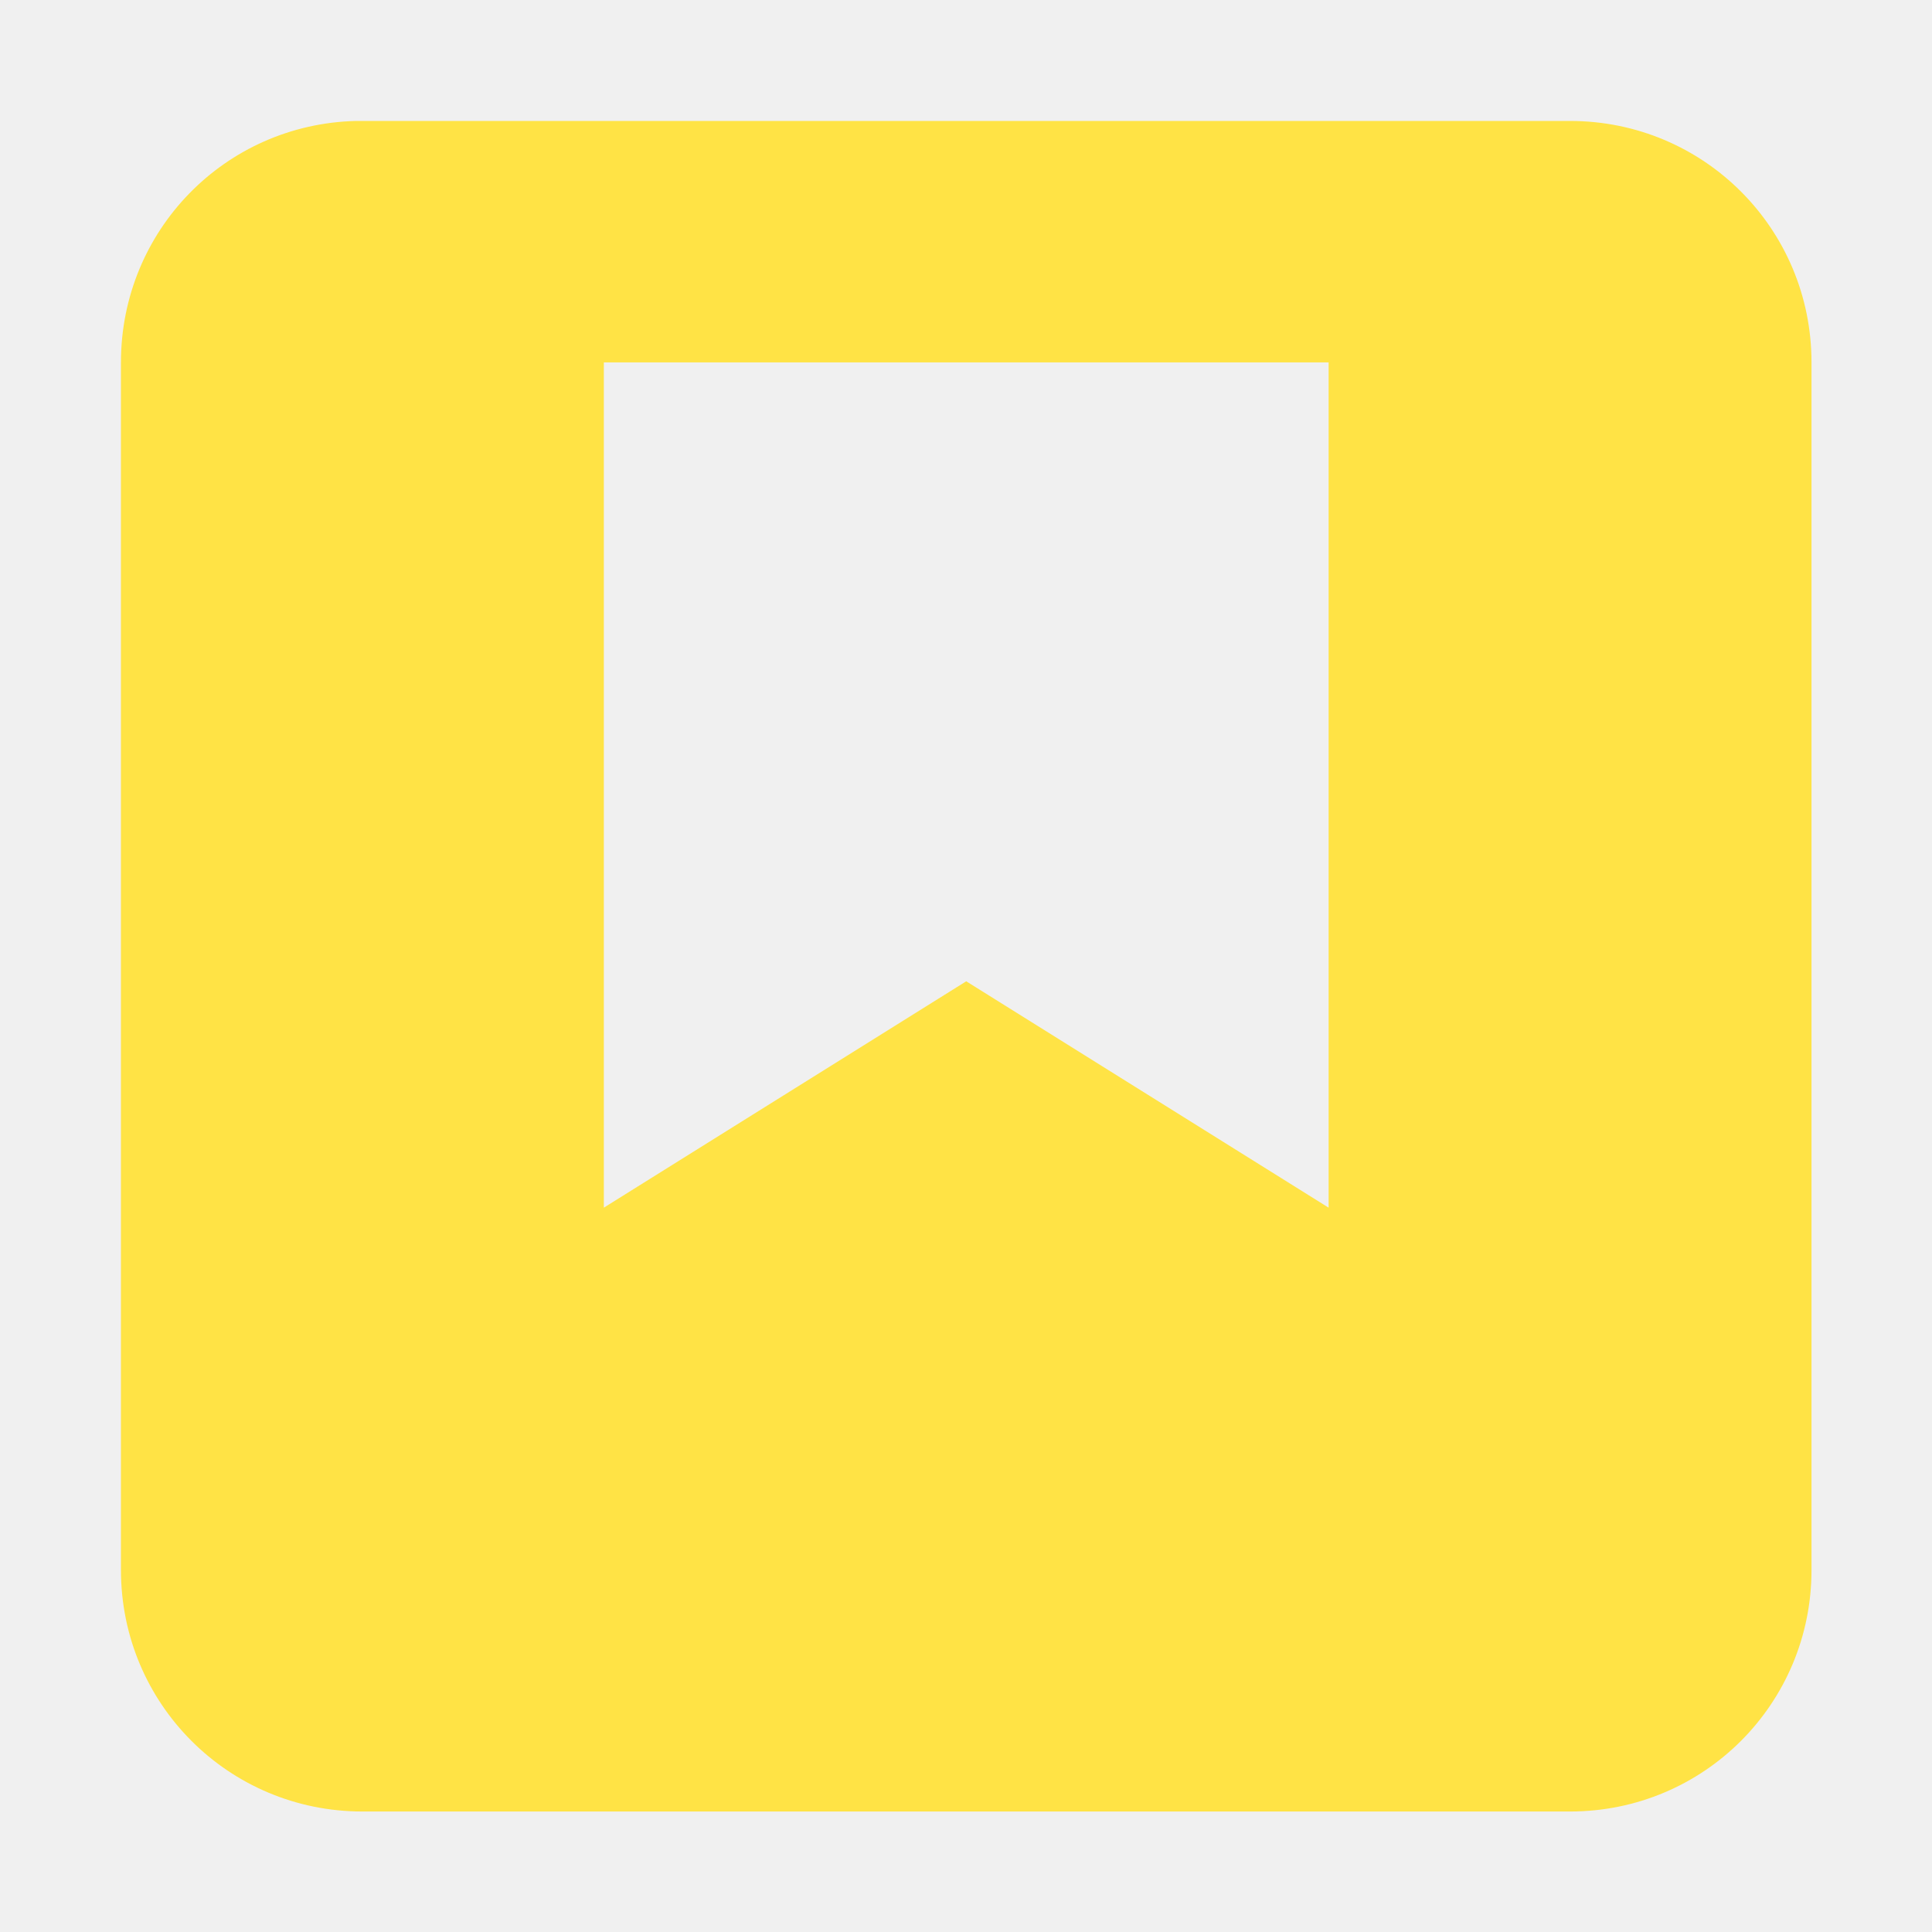
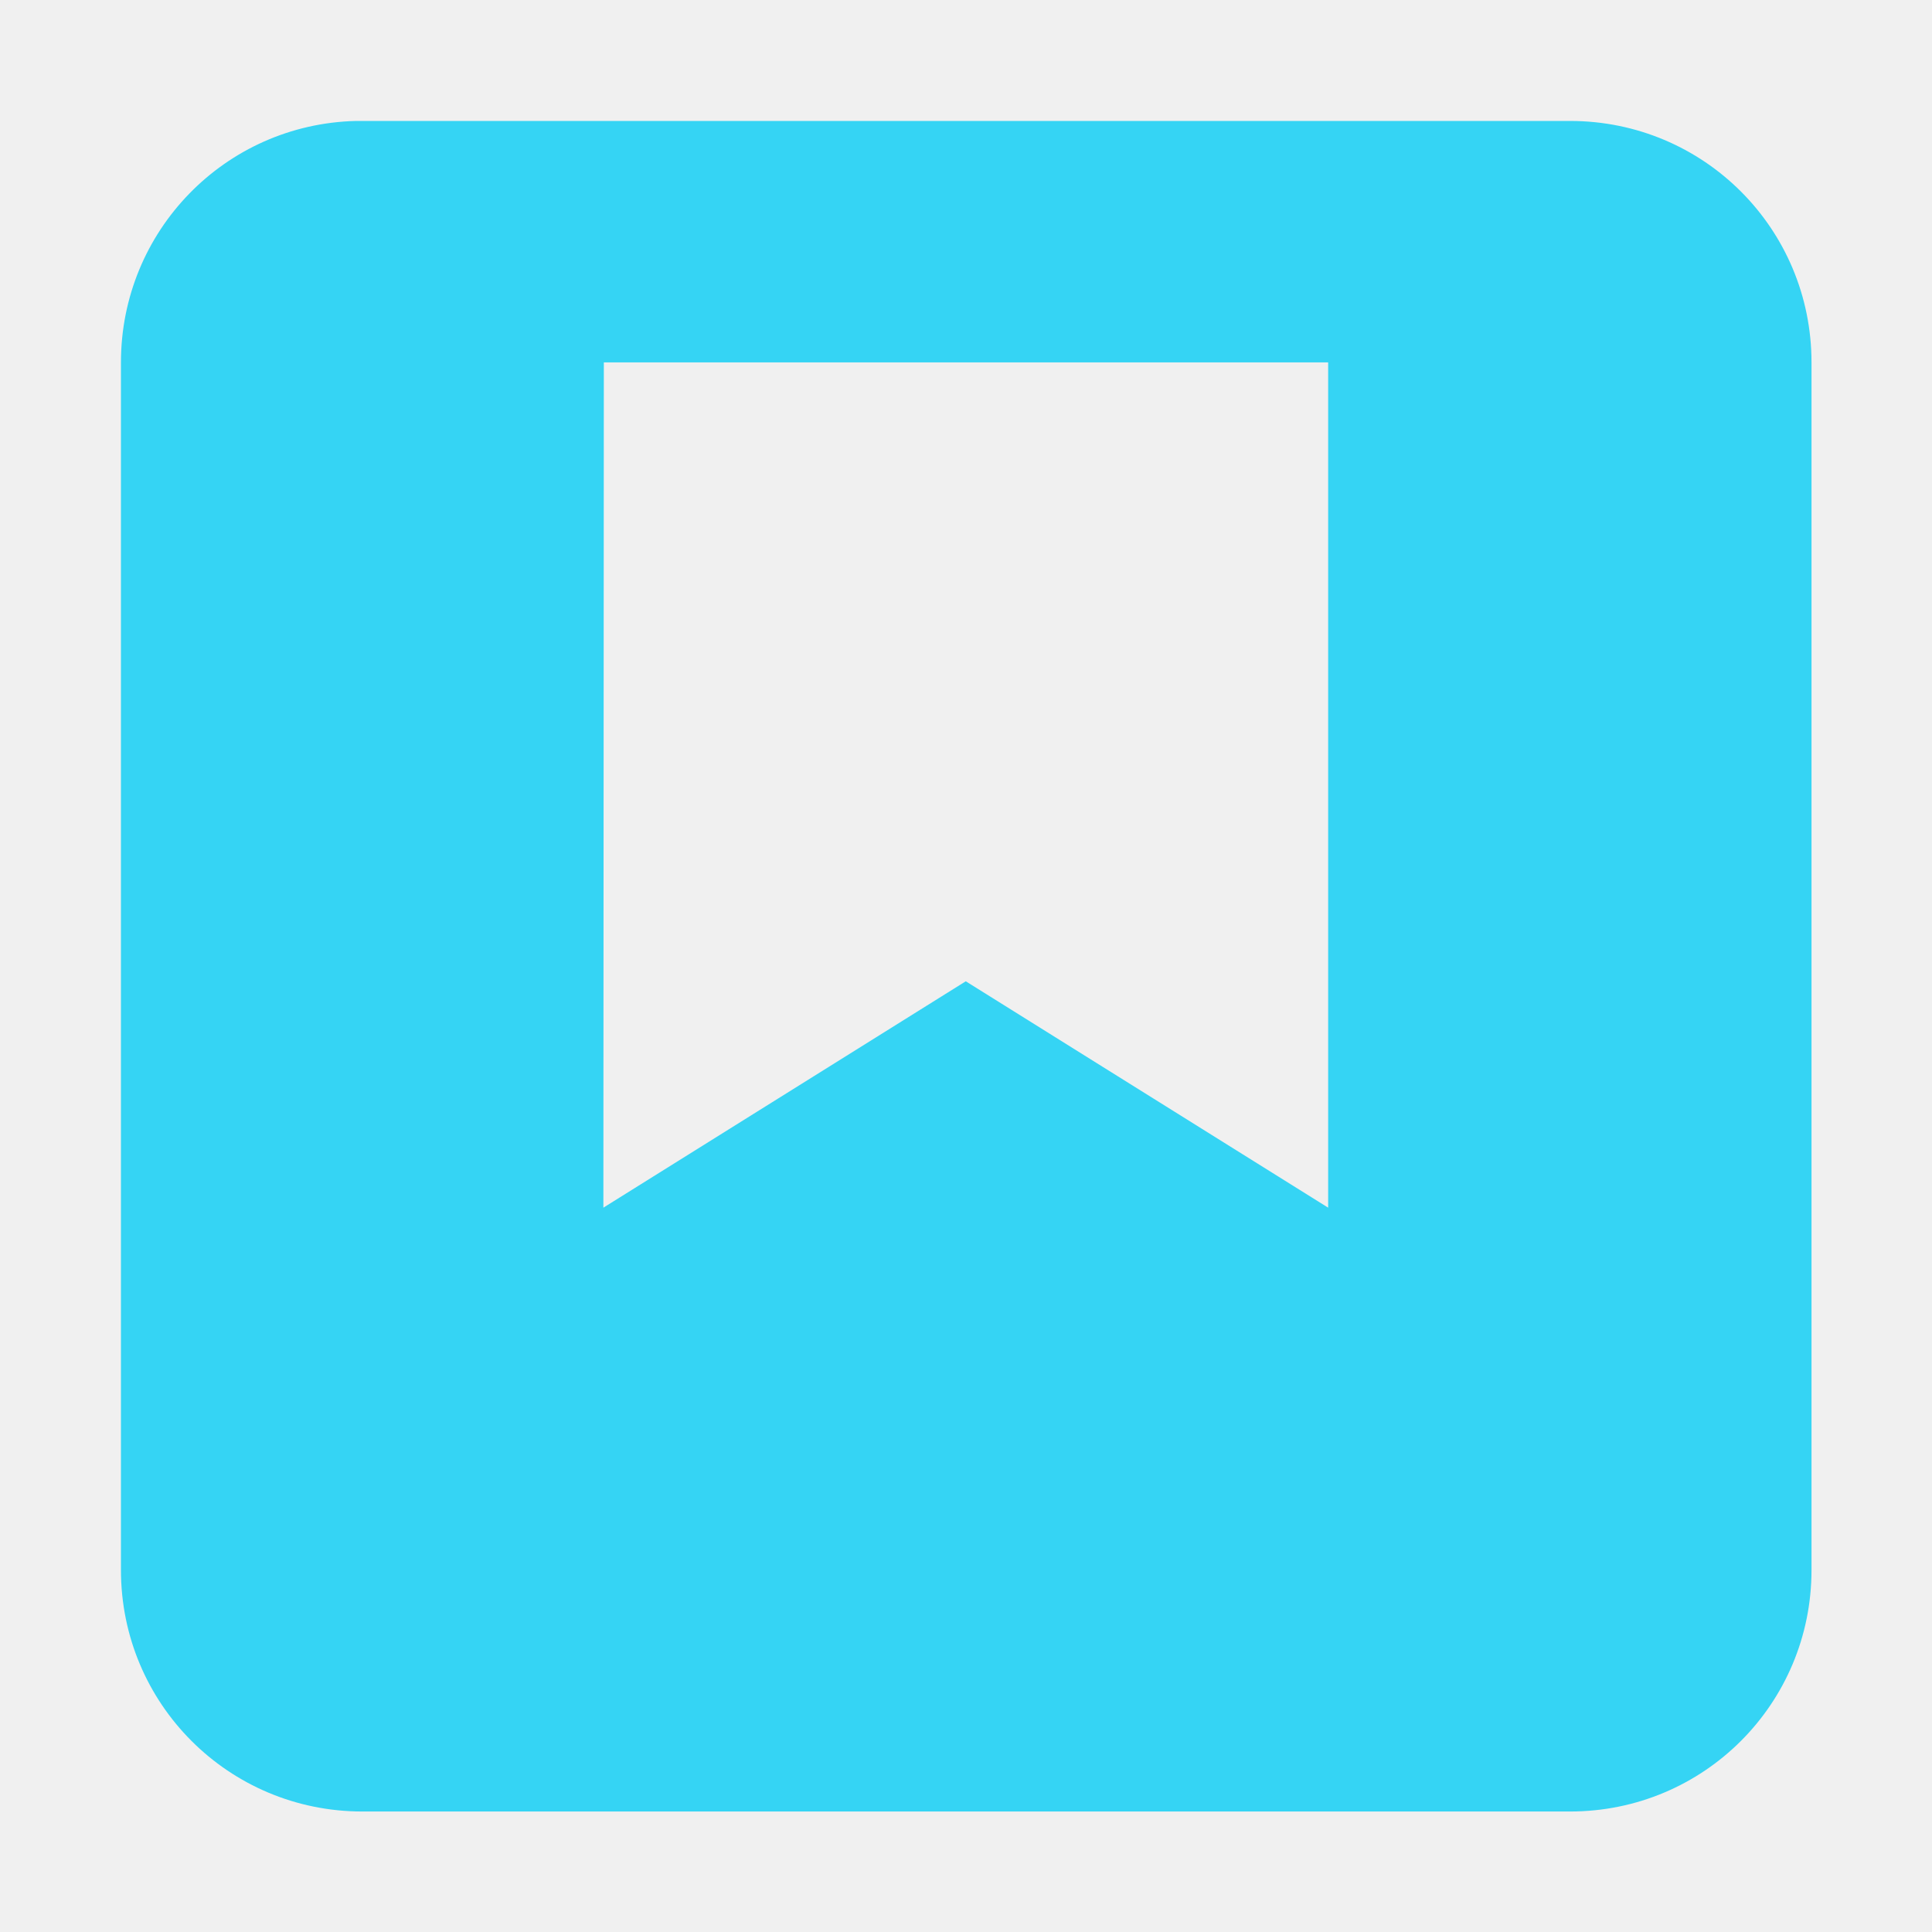
- <svg xmlns="http://www.w3.org/2000/svg" width="16" height="16" viewBox="0 0 4.233 4.233" version="1.1" id="svg5">
-   <defs id="defs2" />
-   <g id="layer1">
-     <rect style="fill:#ffffff;stroke:#ffffff;stroke-width:2;stroke-dasharray:none;stroke-opacity:1" id="rect1793" height="3.124" x="6.271" y="7.731" rx="2" ry="2" width="0" />
-     <rect style="fill:none;stroke:#ffffff;stroke-width:0.529;stroke-linecap:round;stroke-linejoin:round;stroke-dasharray:none;stroke-opacity:1" id="rect6022" x="1.354" y="1.419" />
-     <path id="rect31074" style="fill:#ffe345;stroke-width:0.529;stroke-linecap:round;fill-opacity:1" d="M 0.78,0.265 C 0.493,0.272 0.265,0.505 0.265,0.794 V 3.44 c 0,0.293 0.236,0.529 0.529,0.529 H 3.44 c 0.293,0 0.529,-0.236 0.529,-0.529 V 0.794 c 0,-0.293 -0.236,-0.529 -0.529,-0.529 H 0.794 c -0.005,0 -0.009,-1.1456e-4 -0.014,0 z M 1.323,0.794 h 0.794 0.794 V 2.646 l -0.794,-0.496 -0.794,0.496 z" />
+ <svg xmlns="http://www.w3.org/2000/svg" width="16" height="16" version="1.1" viewBox="0 0 4.233 4.233">
+   <g fill="#35d4f4">
+     <rect x="6.271" y="7.731" width="0" height="3.124" rx="2" ry="2" stroke="#fff" stroke-width="2" />
+     <rect x="1.355" y="1.419" stroke="#fff" stroke-linecap="round" stroke-linejoin="round" stroke-width=".529" />
+     <path d="m0.78 0.265c-0.287 0.007-0.515 0.241-0.515 0.529v2.646c0 0.293 0.236 0.529 0.529 0.529h2.646c0.293 0 0.529-0.236 0.529-0.529v-2.646c0-0.293-0.236-0.529-0.529-0.529h-2.646c-0.005 0-0.009-1.1456e-4 -0.014 0zm0.543 0.529h1.587v1.852l-0.794-0.496-0.794 0.496z" stroke-linecap="round" stroke-width=".529" />
  </g>
</svg>
